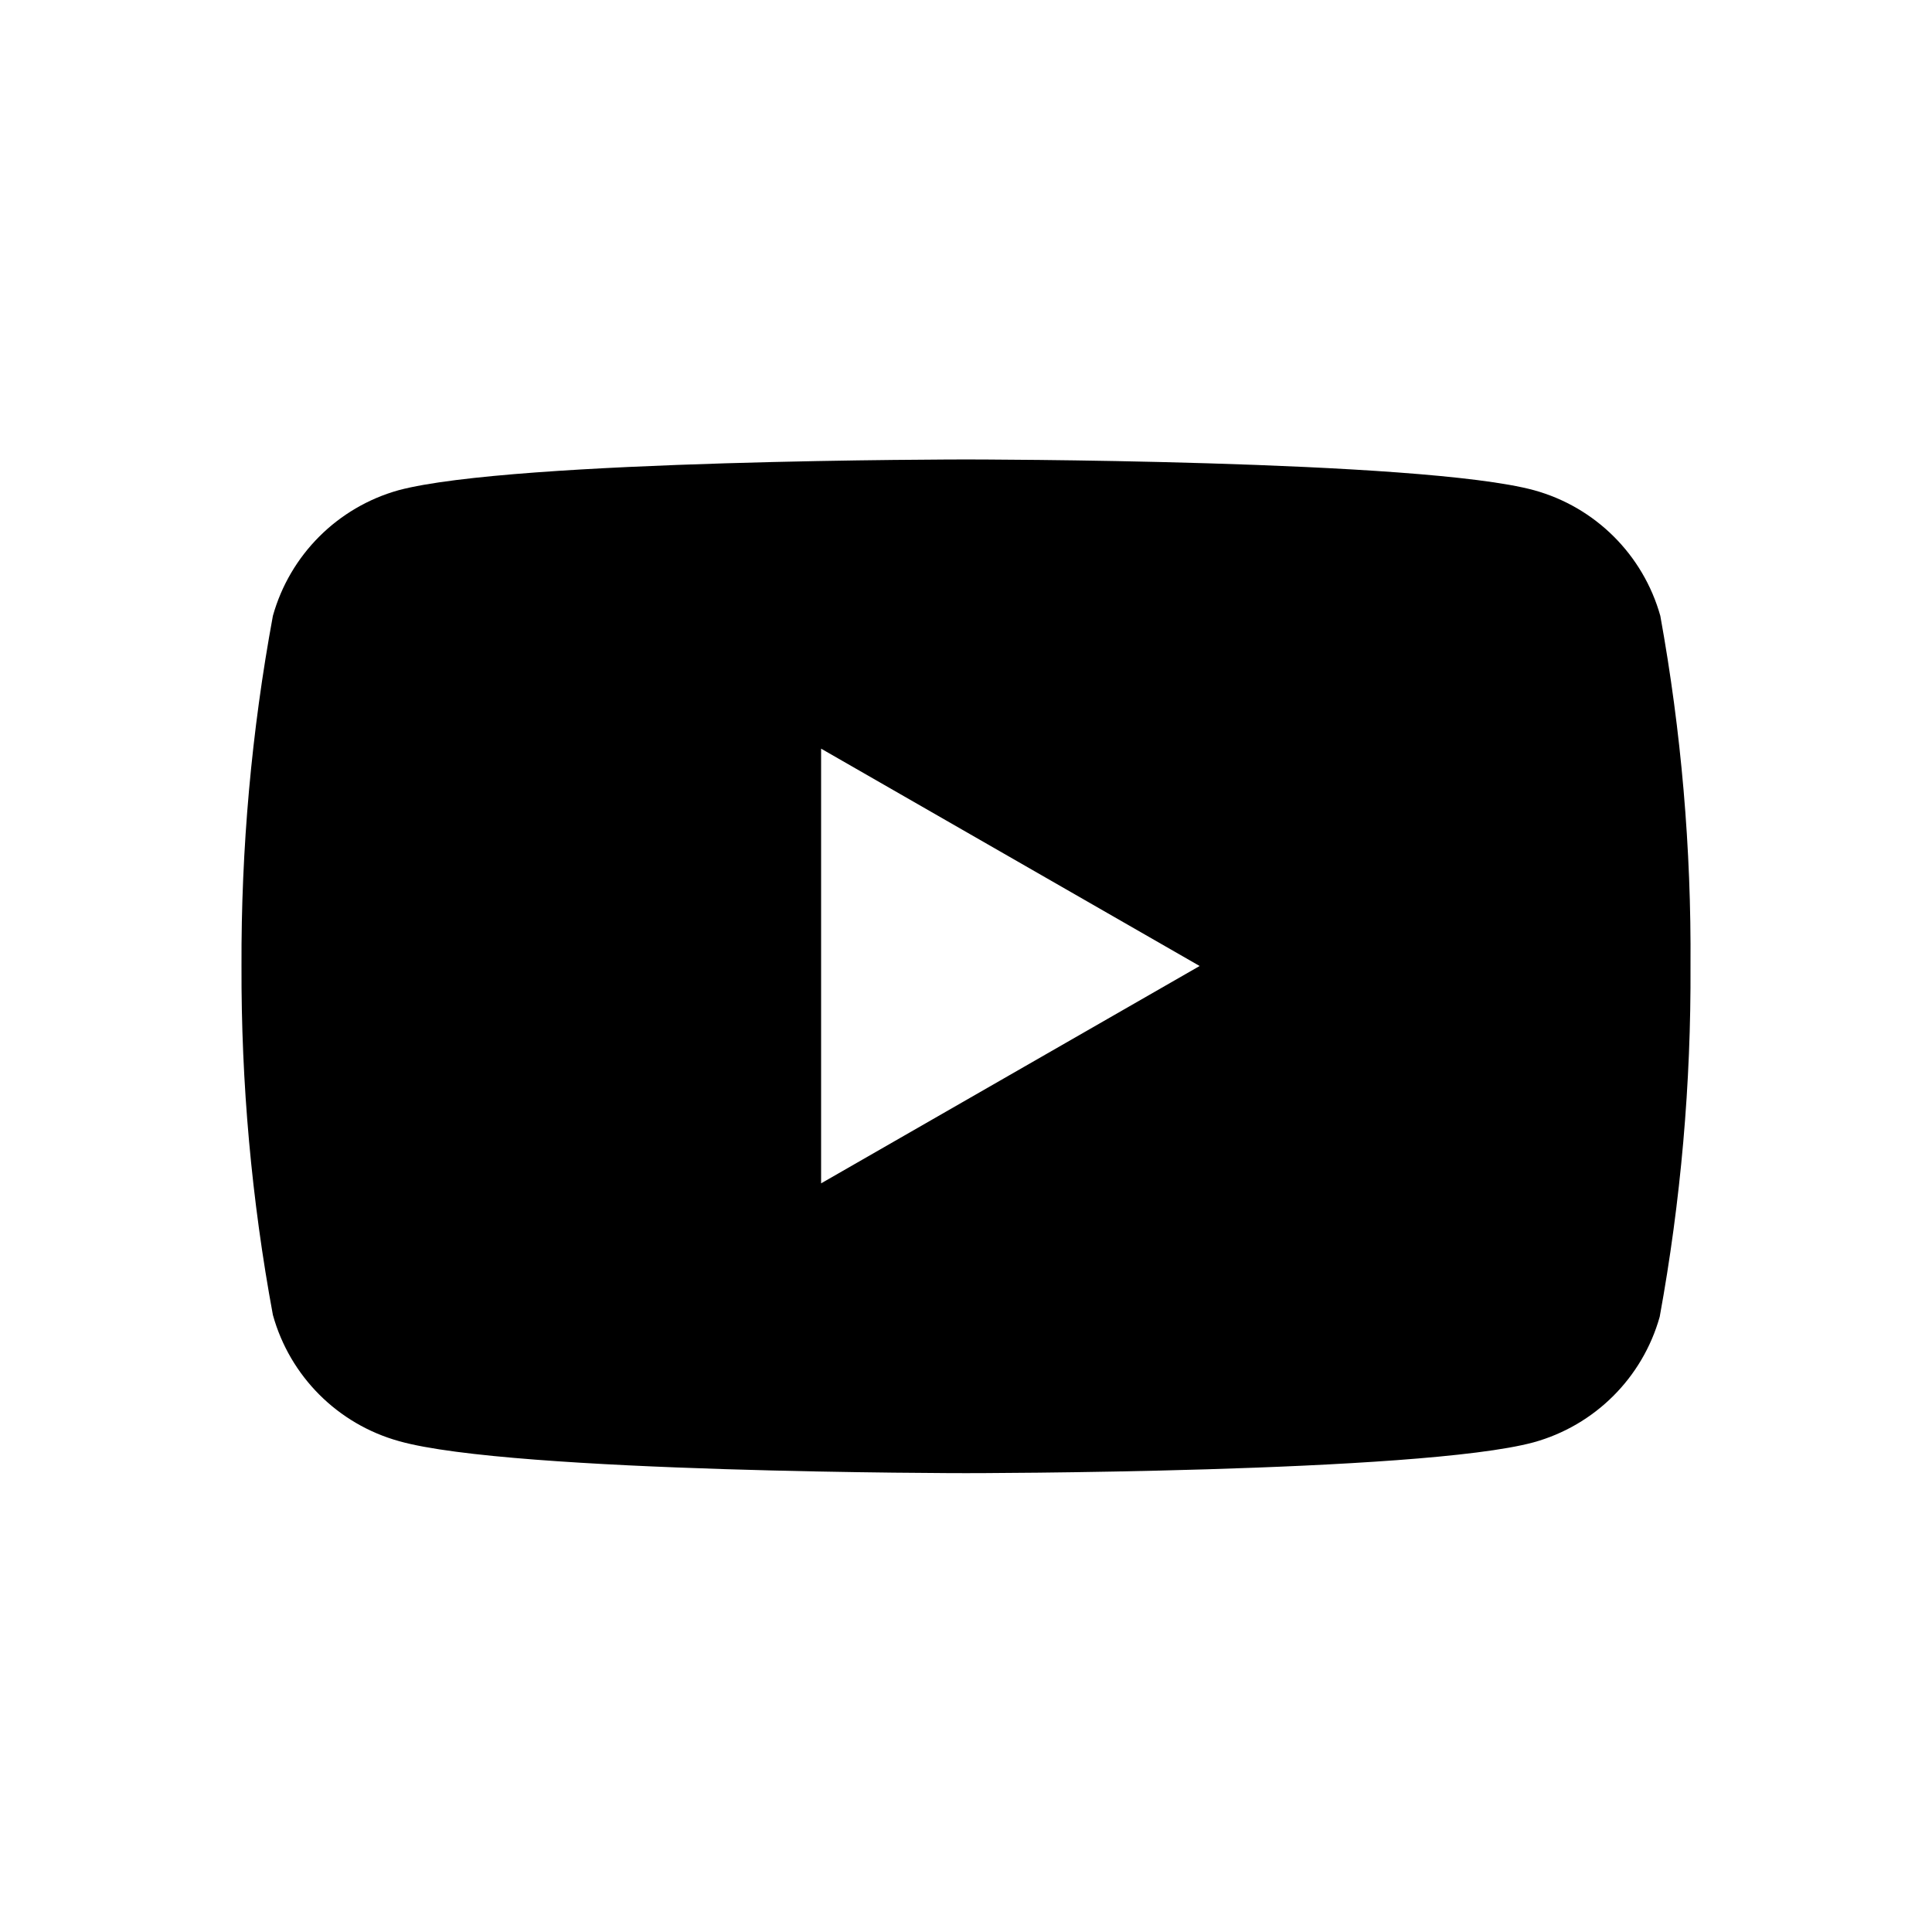
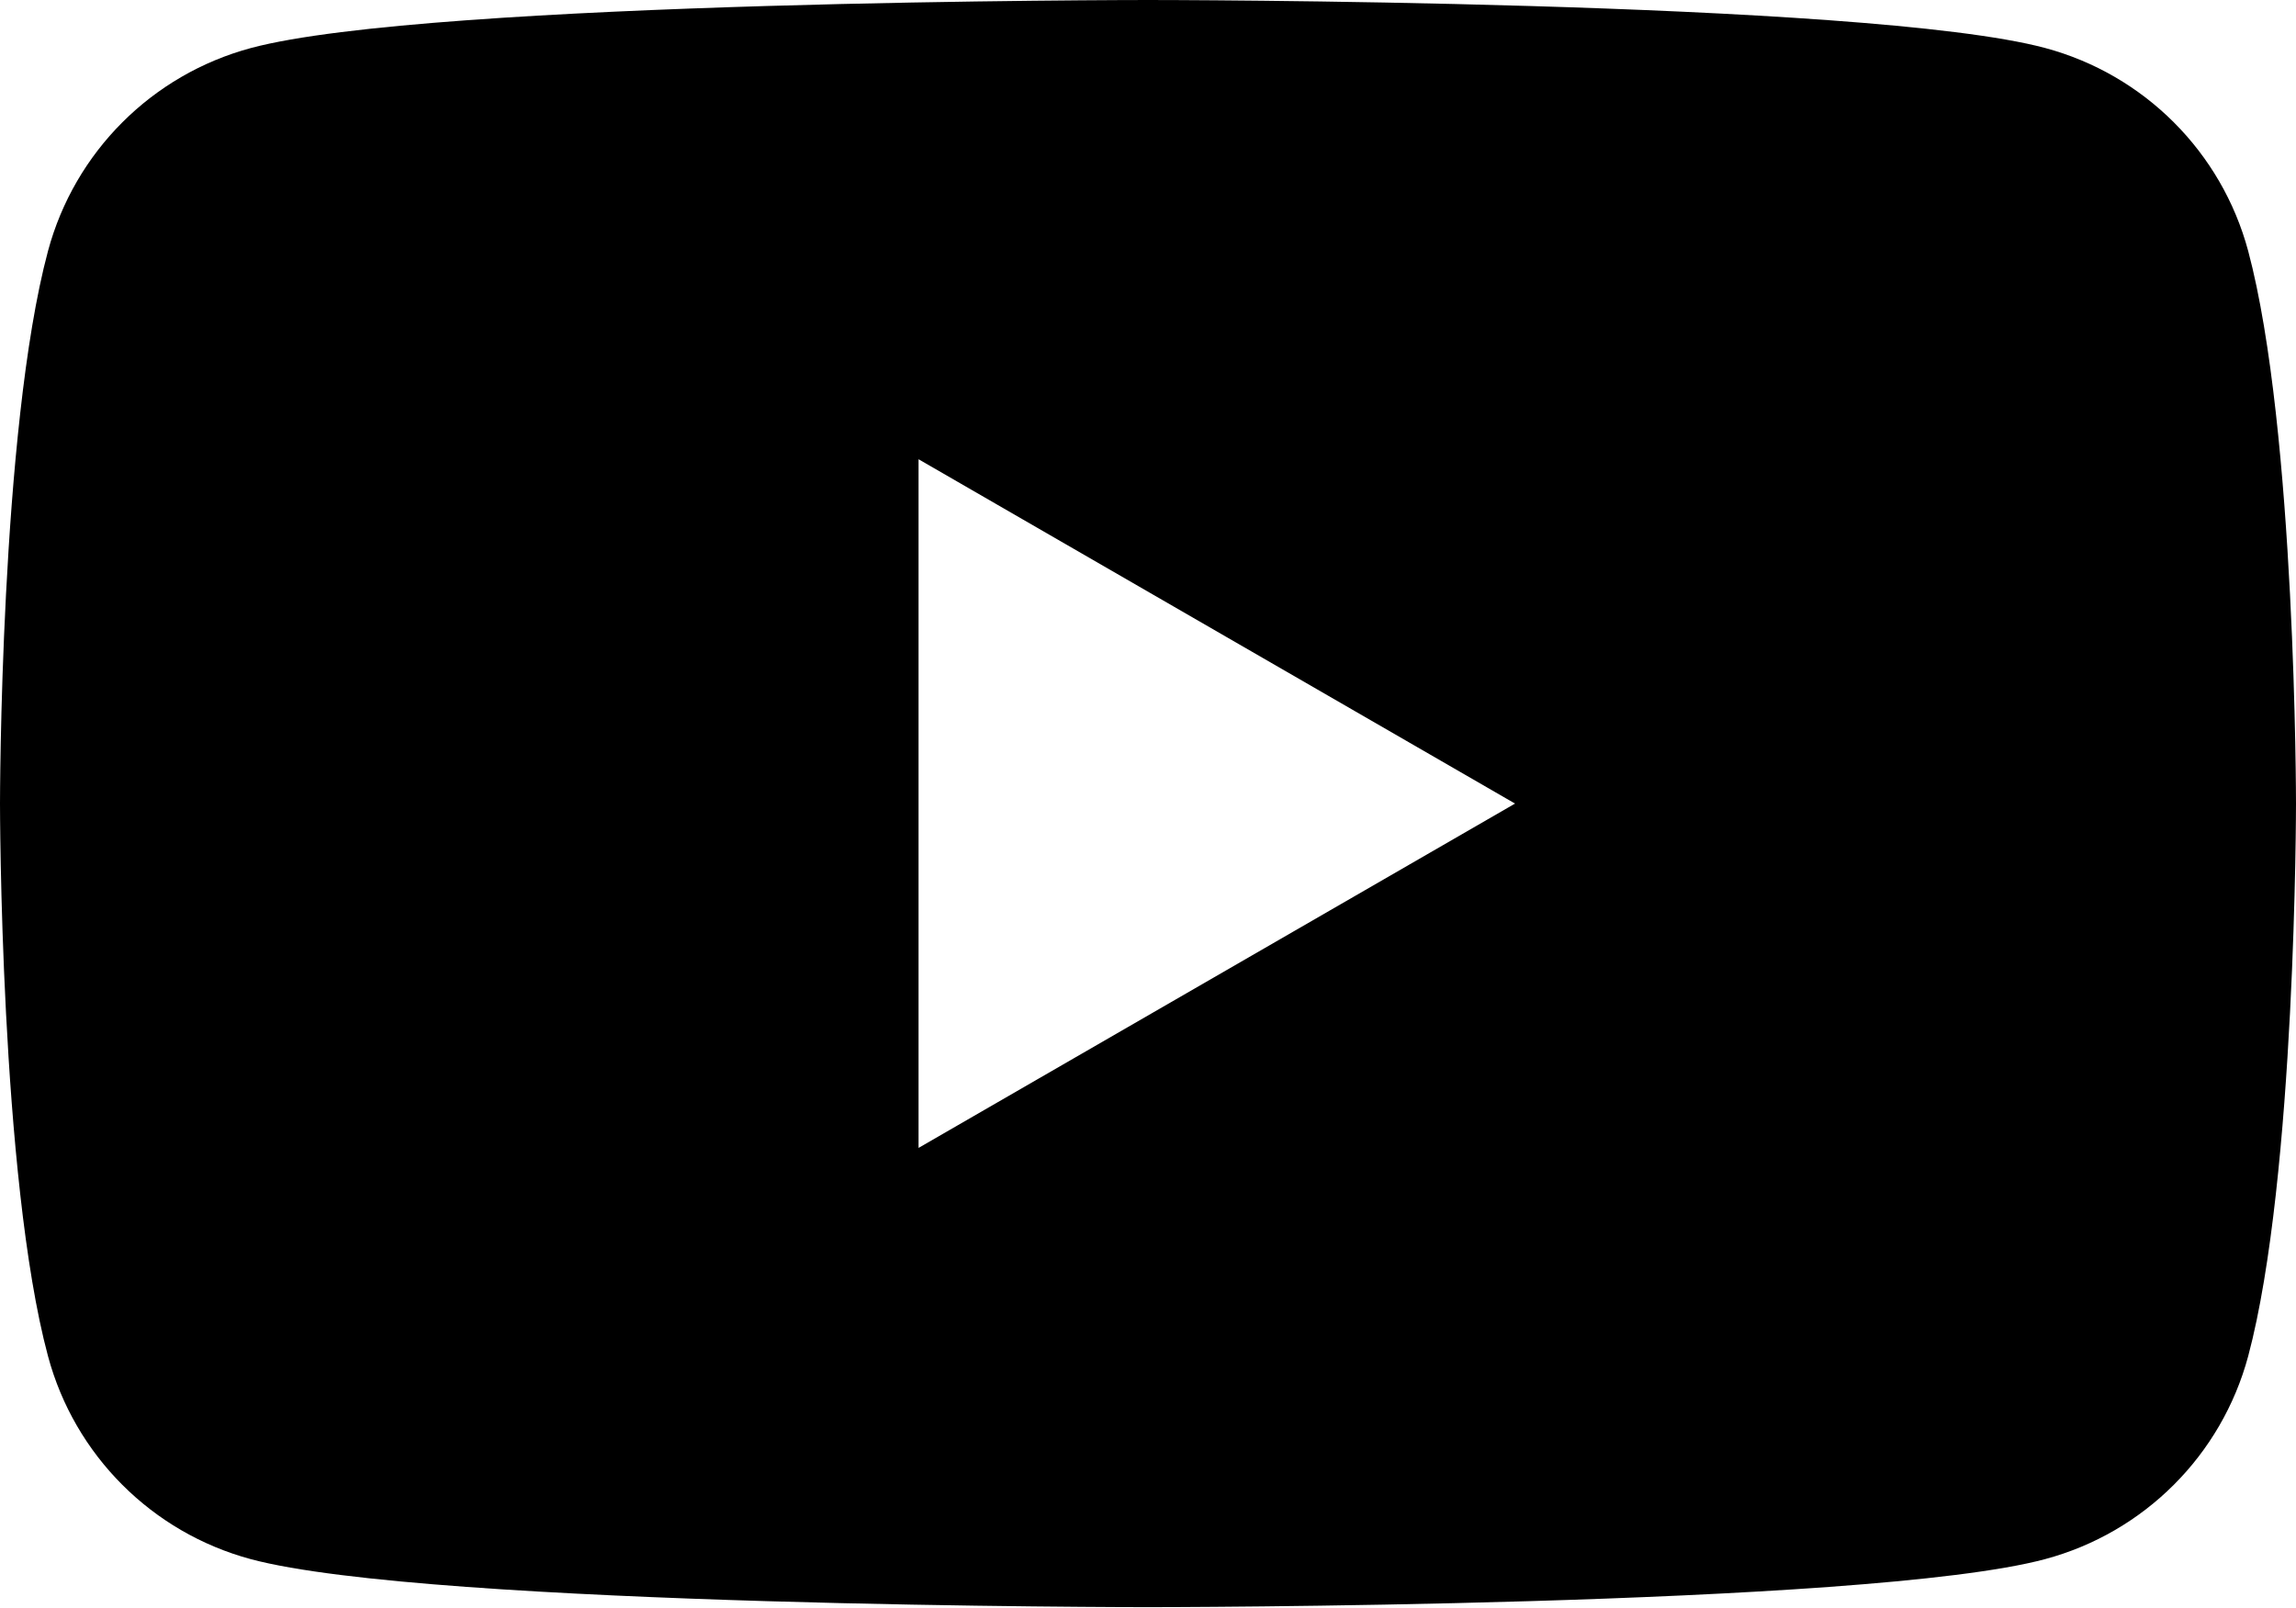
- <svg xmlns="http://www.w3.org/2000/svg" viewBox="0 0 32 32" fill="currentColor">
-   <path d="M27.5,10.2a3,3,0,0,0-2.09-2.08C23.54,7.61,16,7.61,16,7.61s-7.5,0-9.4.51A3,3,0,0,0,4.52,10.2,31.25,31.25,0,0,0,4,16a31.14,31.14,0,0,0,.52,5.78,3,3,0,0,0,2.09,2.09c1.87.53,9.39.53,9.39.53s7.51,0,9.4-.51a3,3,0,0,0,2.09-2.08A31.46,31.46,0,0,0,28,16,31.23,31.23,0,0,0,27.5,10.2ZM13.6,19.6V12.4L19.87,16Z" />
+ <svg xmlns="http://www.w3.org/2000/svg" viewBox="0 0 121.48 85.04">
+   <path d="M48.6 24.3v36.44l31.56-18.22zm70.35 47.46A15.21 15.21 0 0 1 108.2 82.5c-9.48 2.54-47.47 2.54-47.47 2.54s-37.99 0-47.46-2.54A15.21 15.21 0 0 1 2.54 71.76C0 62.3 0 42.52 0 42.52s0-19.77 2.54-29.24A15.21 15.21 0 0 1 13.28 2.54C22.75 0 60.74 0 60.74 0s38 0 47.47 2.54a15.21 15.21 0 0 1 10.74 10.74c2.53 9.47 2.53 29.24 2.53 29.24s0 19.77-2.53 29.24" />
</svg>
